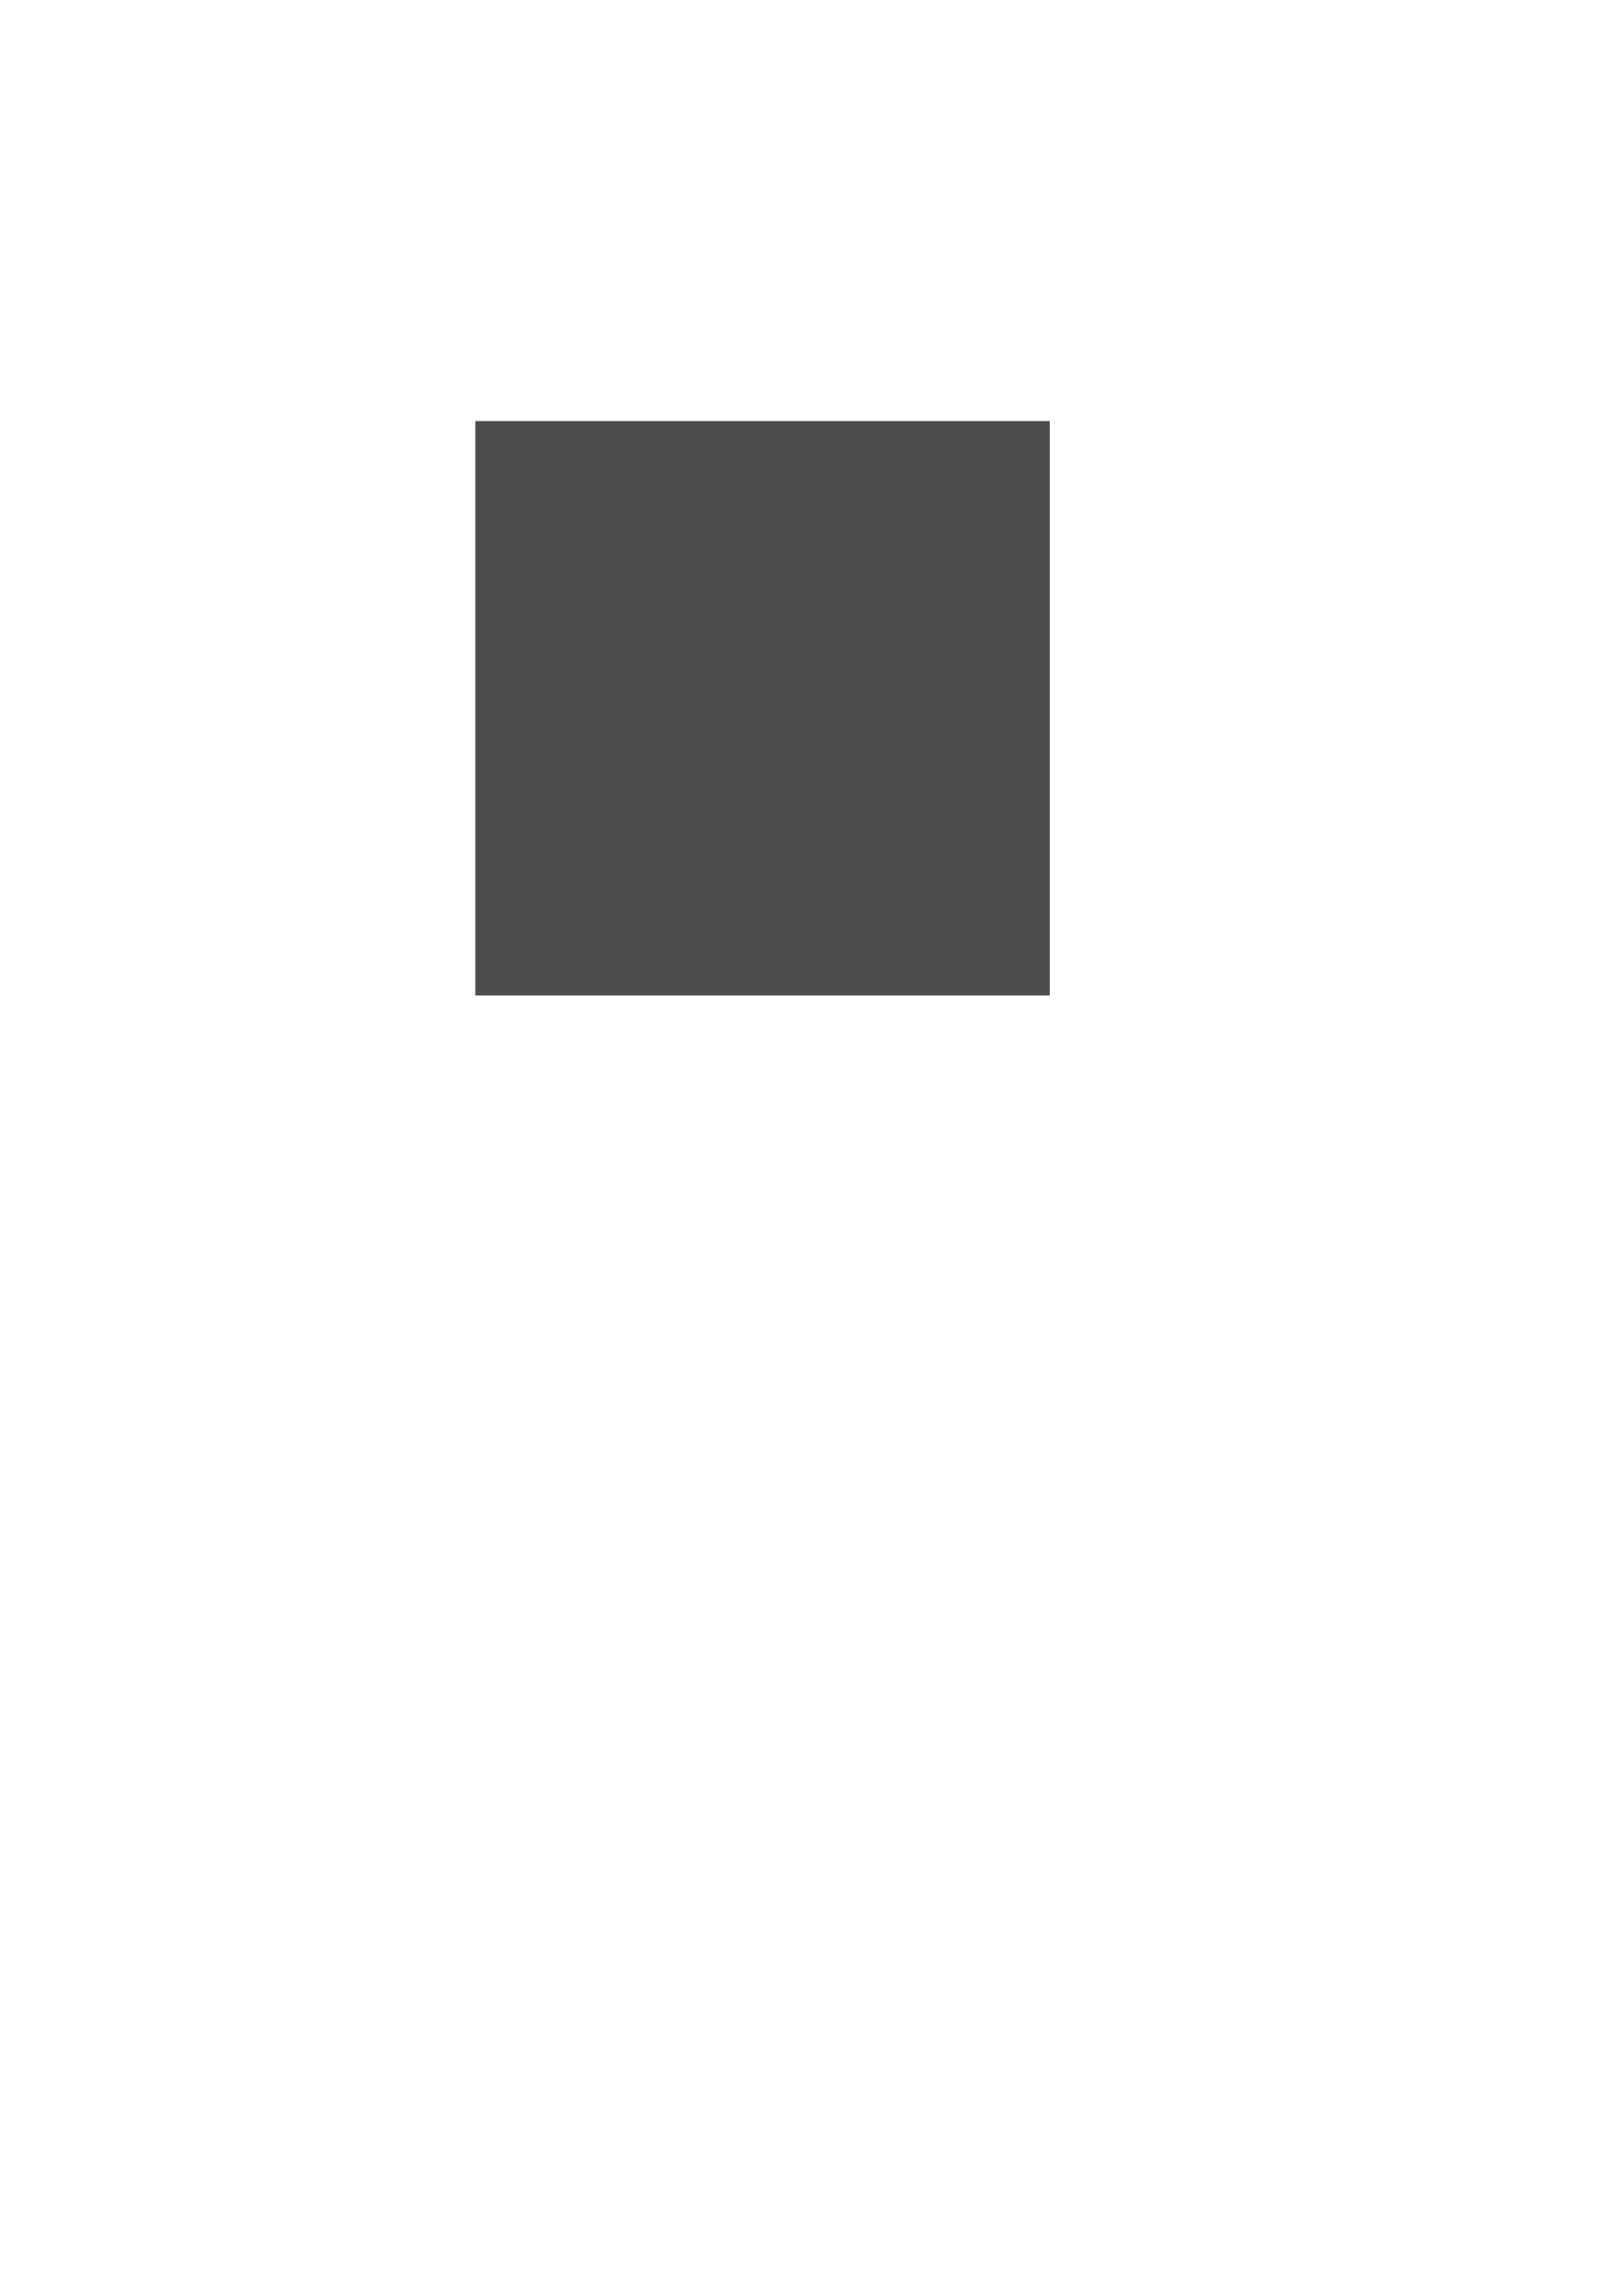
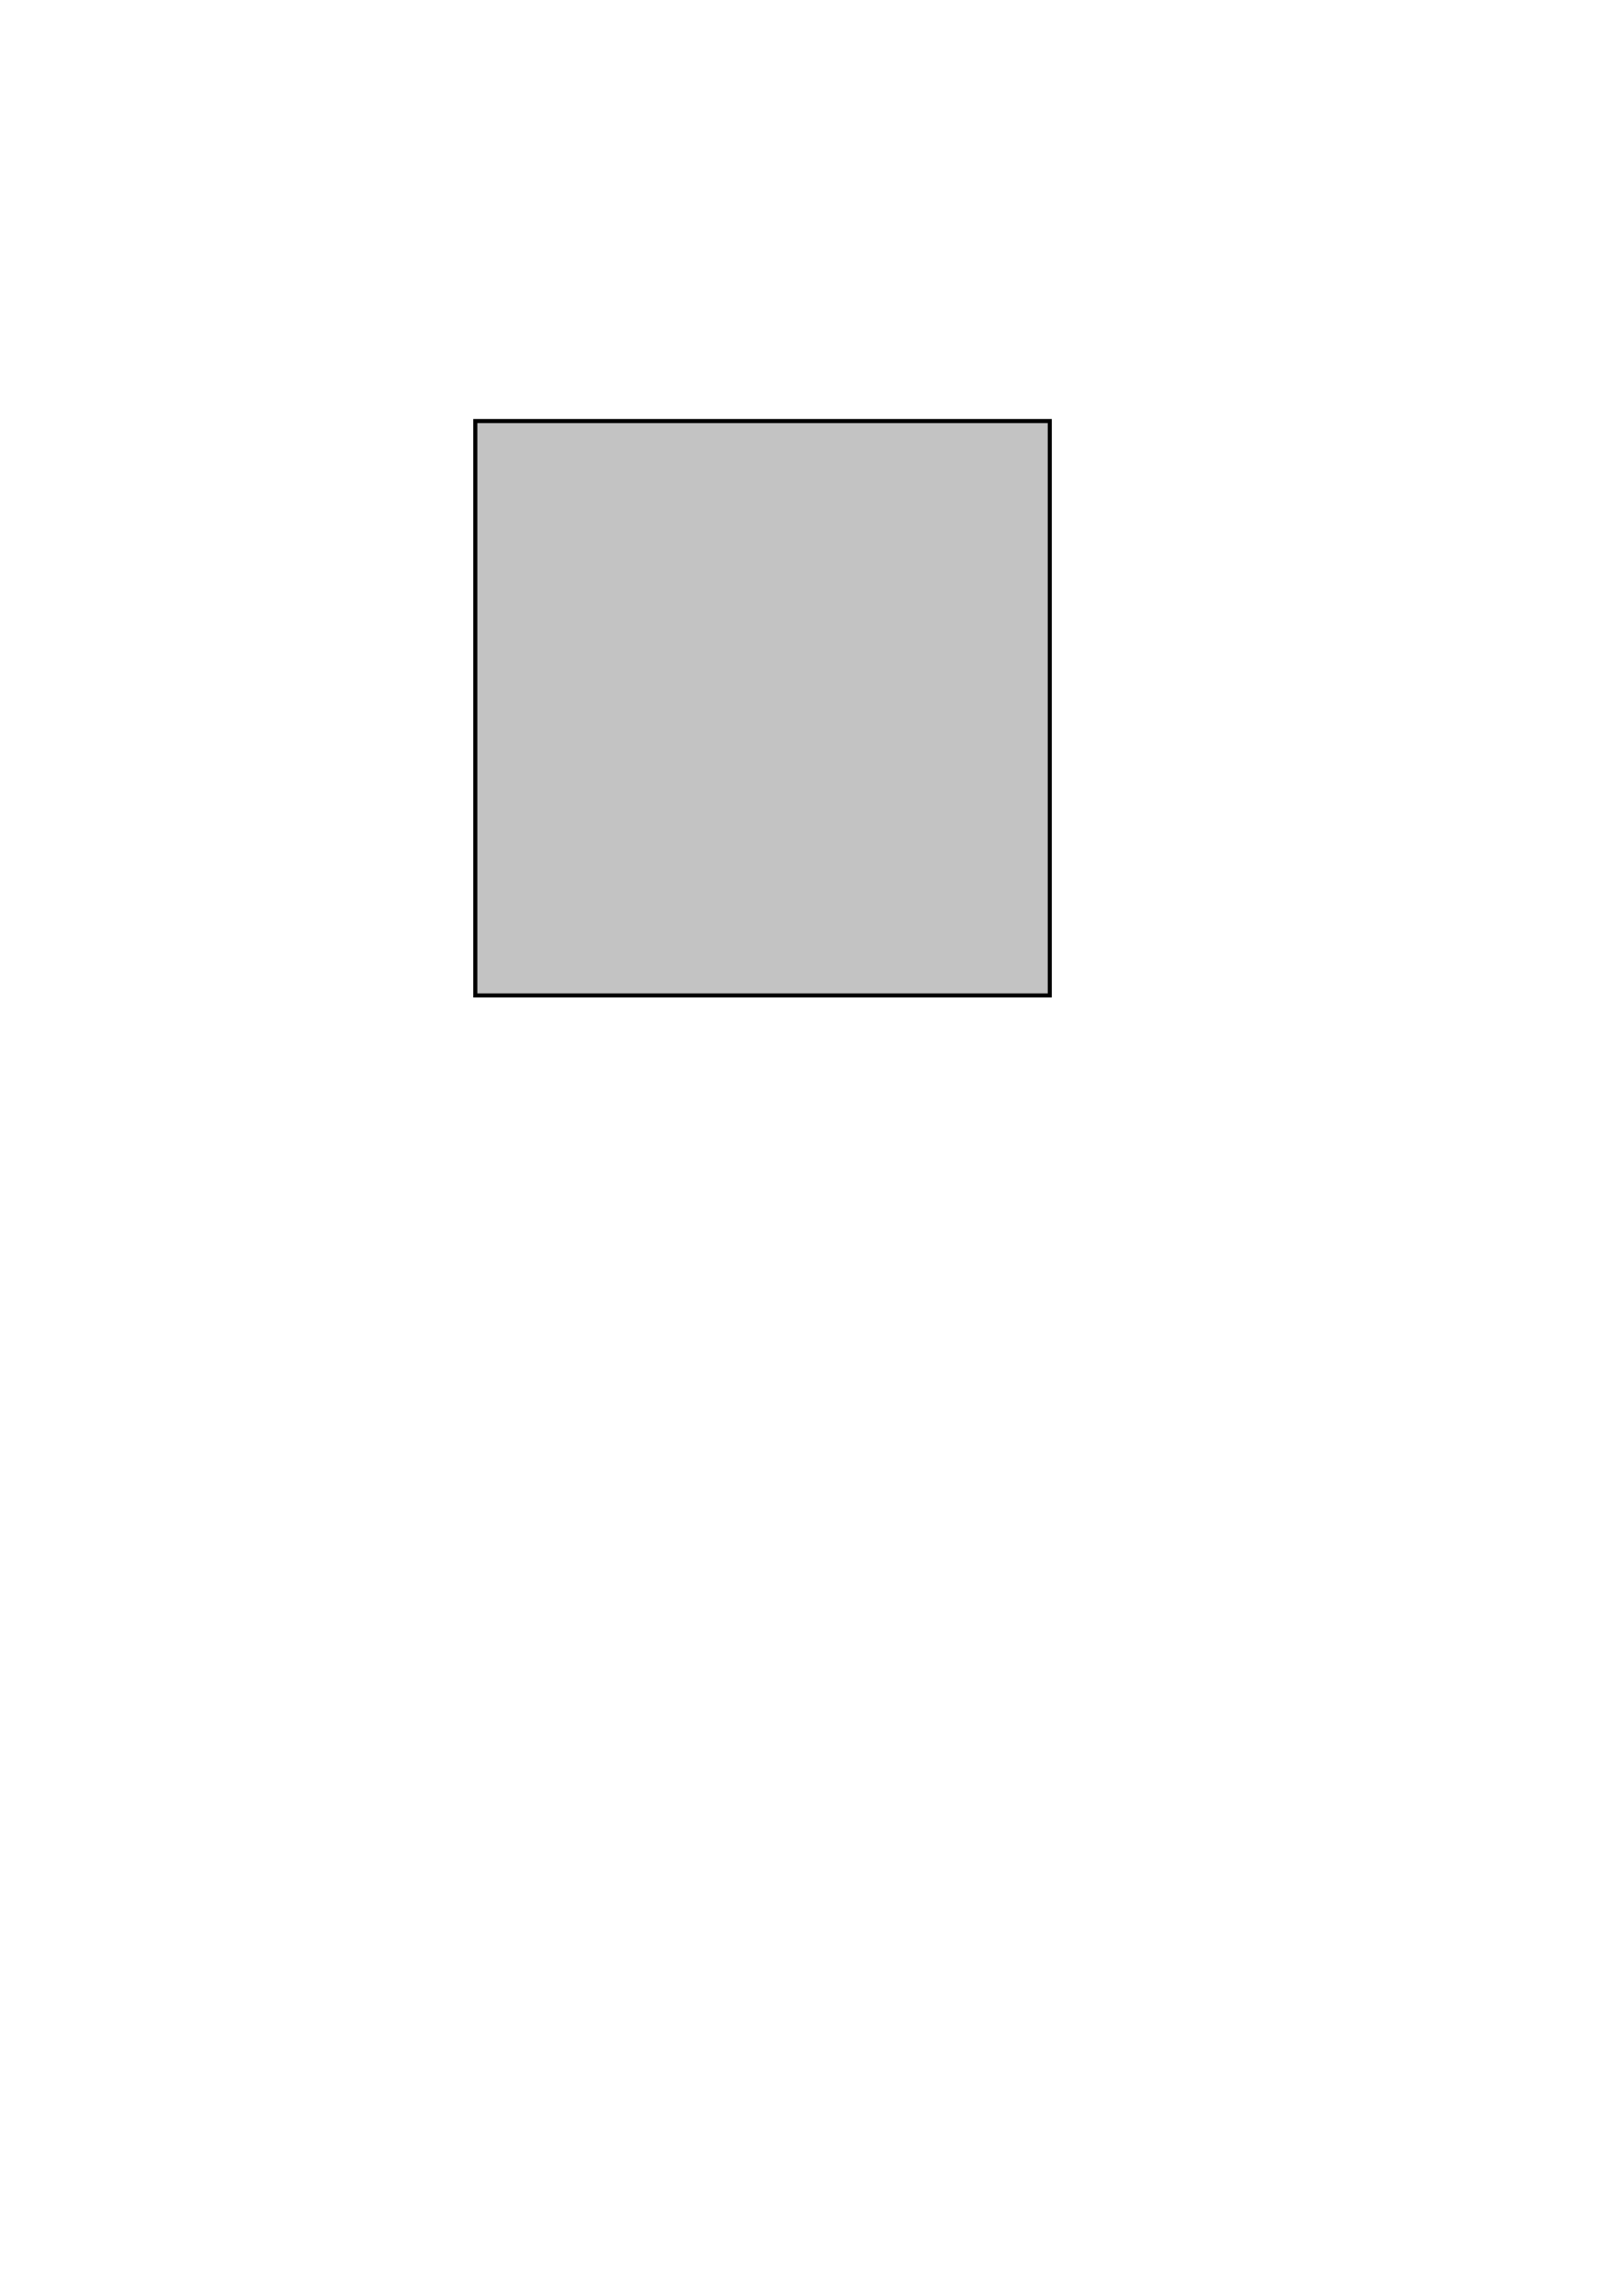
<svg xmlns="http://www.w3.org/2000/svg" width="210mm" height="297mm" id="svg2" version="1.1">
  <defs id="defs4" />
  <g id="layer1">
-     <rect style="fill:#4d4d4d;fill-opacity:1;fill-rule:nonzero;stroke:#b4b4b4;stroke-width:0;stroke-linecap:butt;stroke-linejoin:miter;stroke-miterlimit:4;stroke-opacity:1;stroke-dasharray:none;stroke-dashoffset:21.996" id="rect2987" width="280.822" height="280.822" x="232.335" y="205.854" />
+     <rect style="fill:#c3c3c3;fill-opacity:1;fill-rule:nonzero;stroke:#000000;stroke-width:2;stroke-linecap:butt;stroke-linejoin:miter;stroke-miterlimit:4;stroke-opacity:1;stroke-dasharray:none;stroke-dashoffset:21.996" id="rect2987" width="280.822" height="280.822" x="232.335" y="205.854" />
  </g>
</svg>
